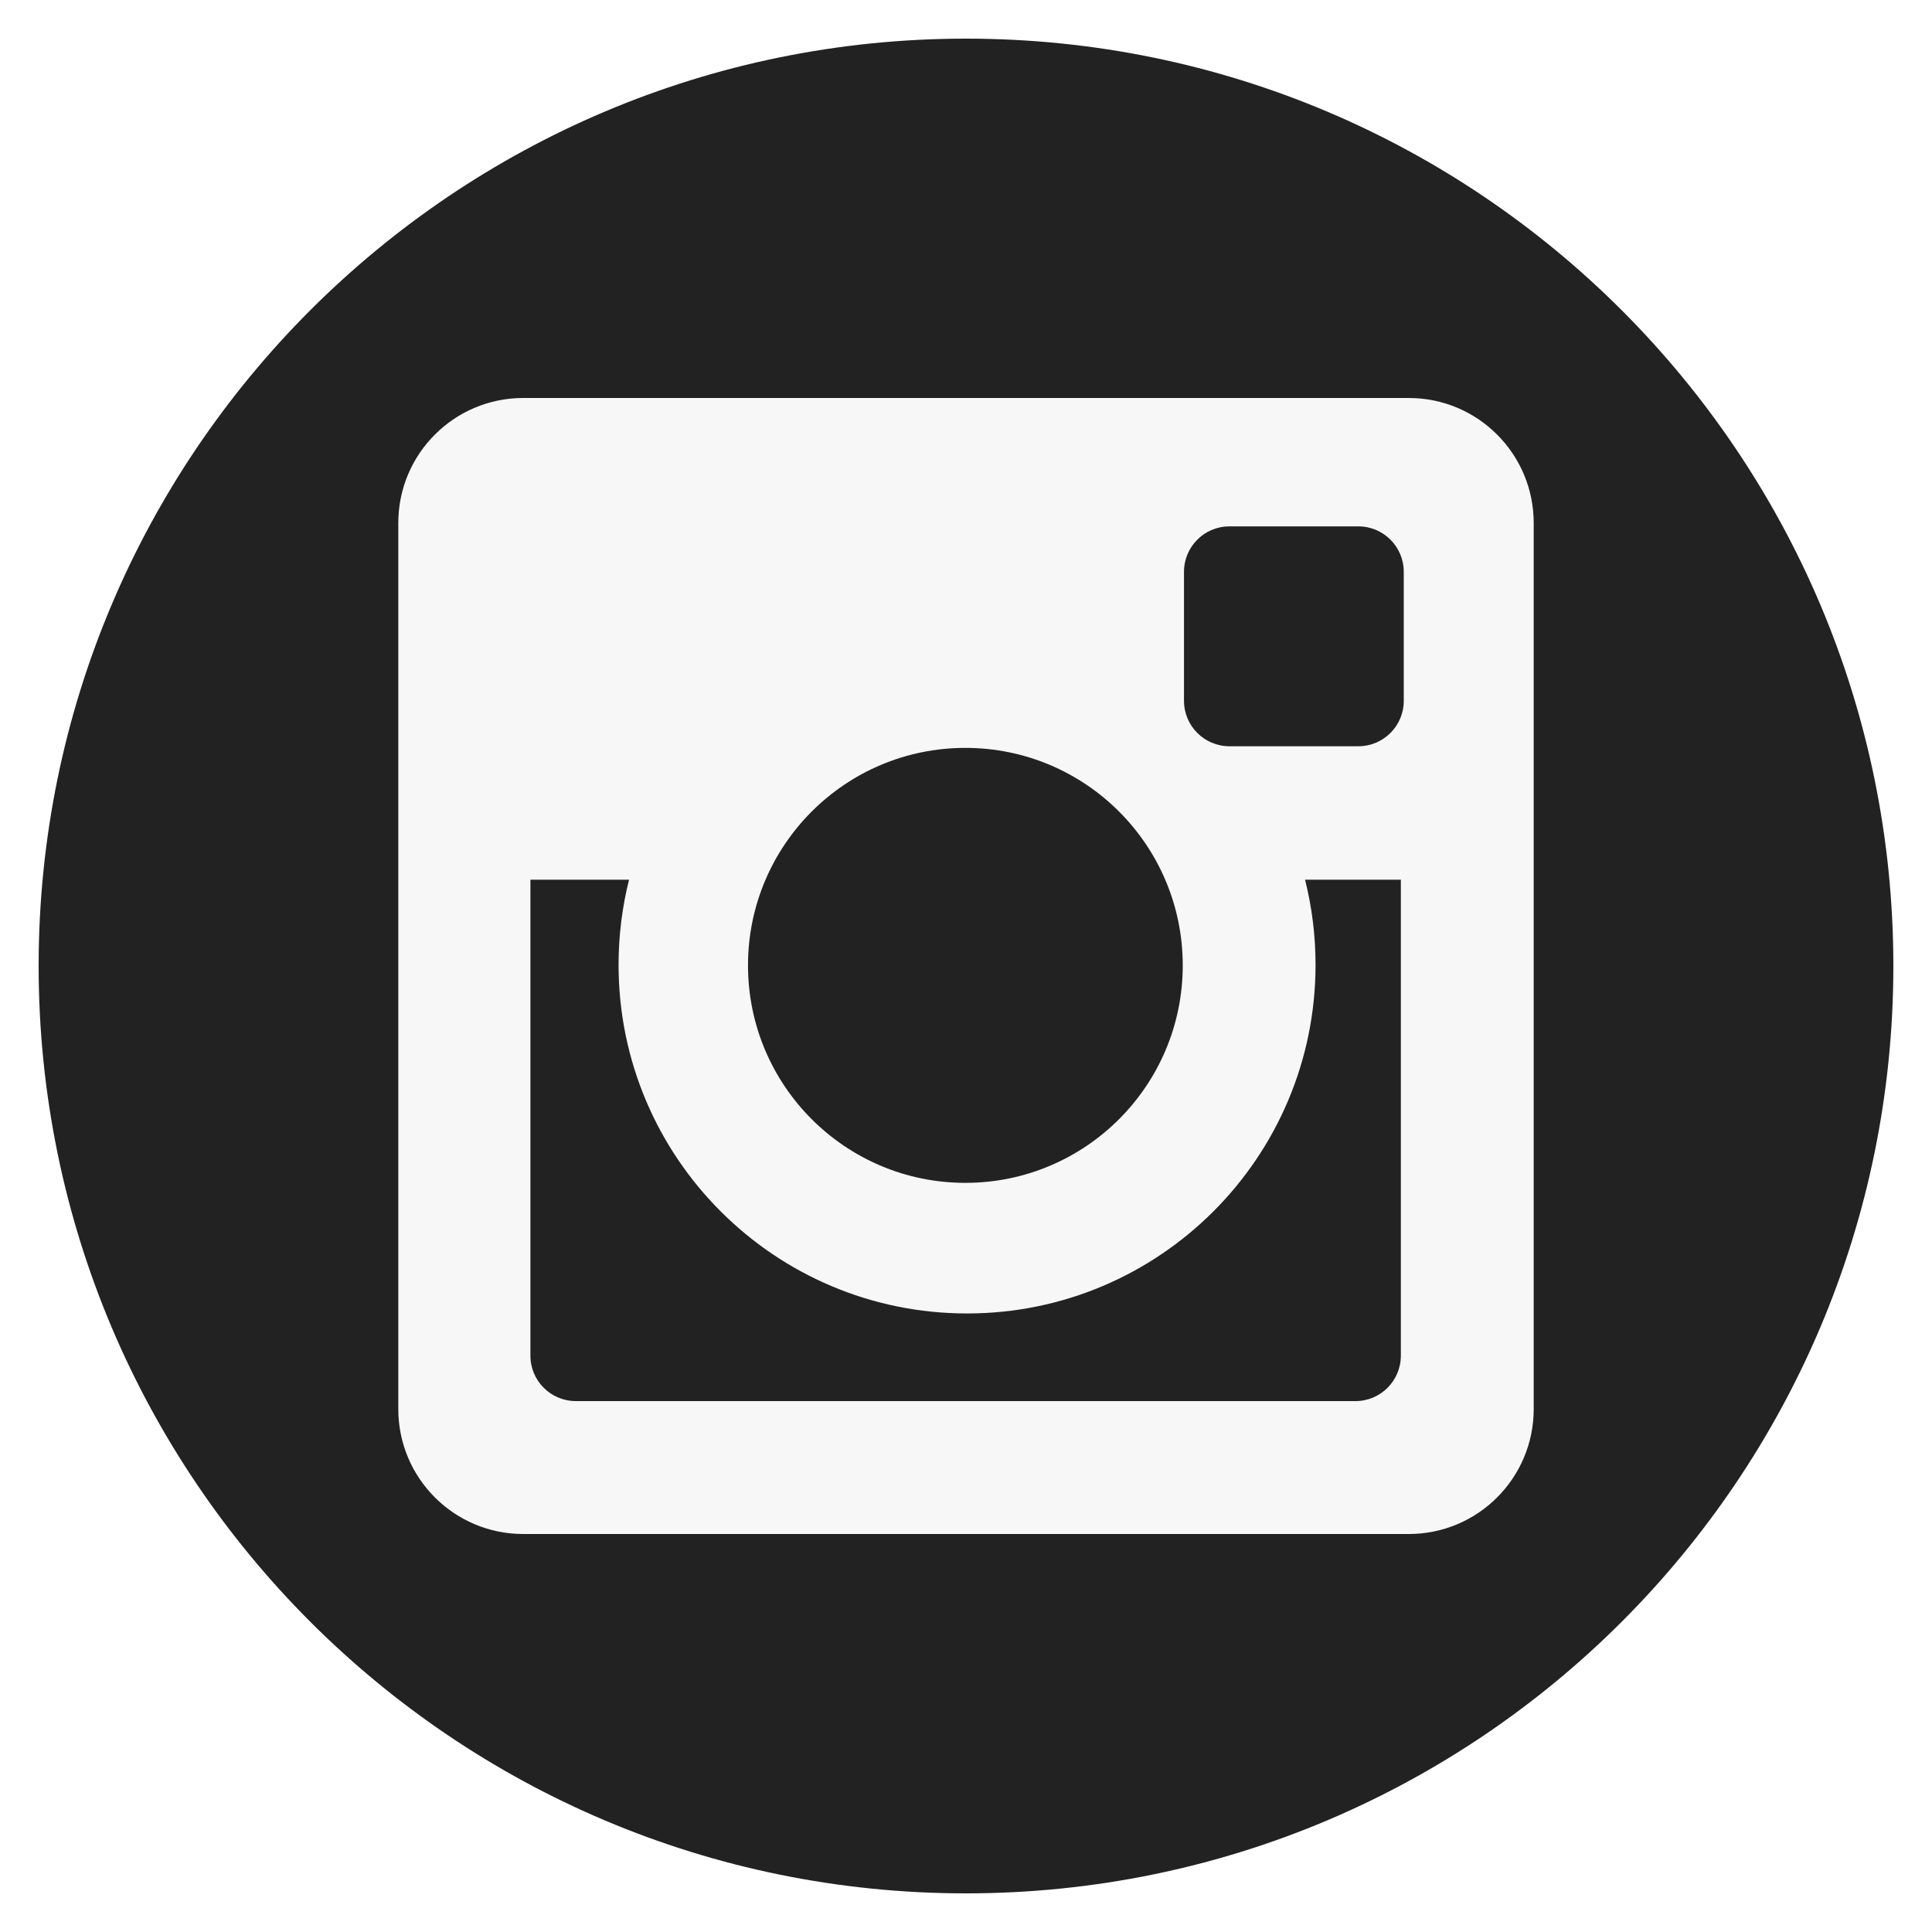
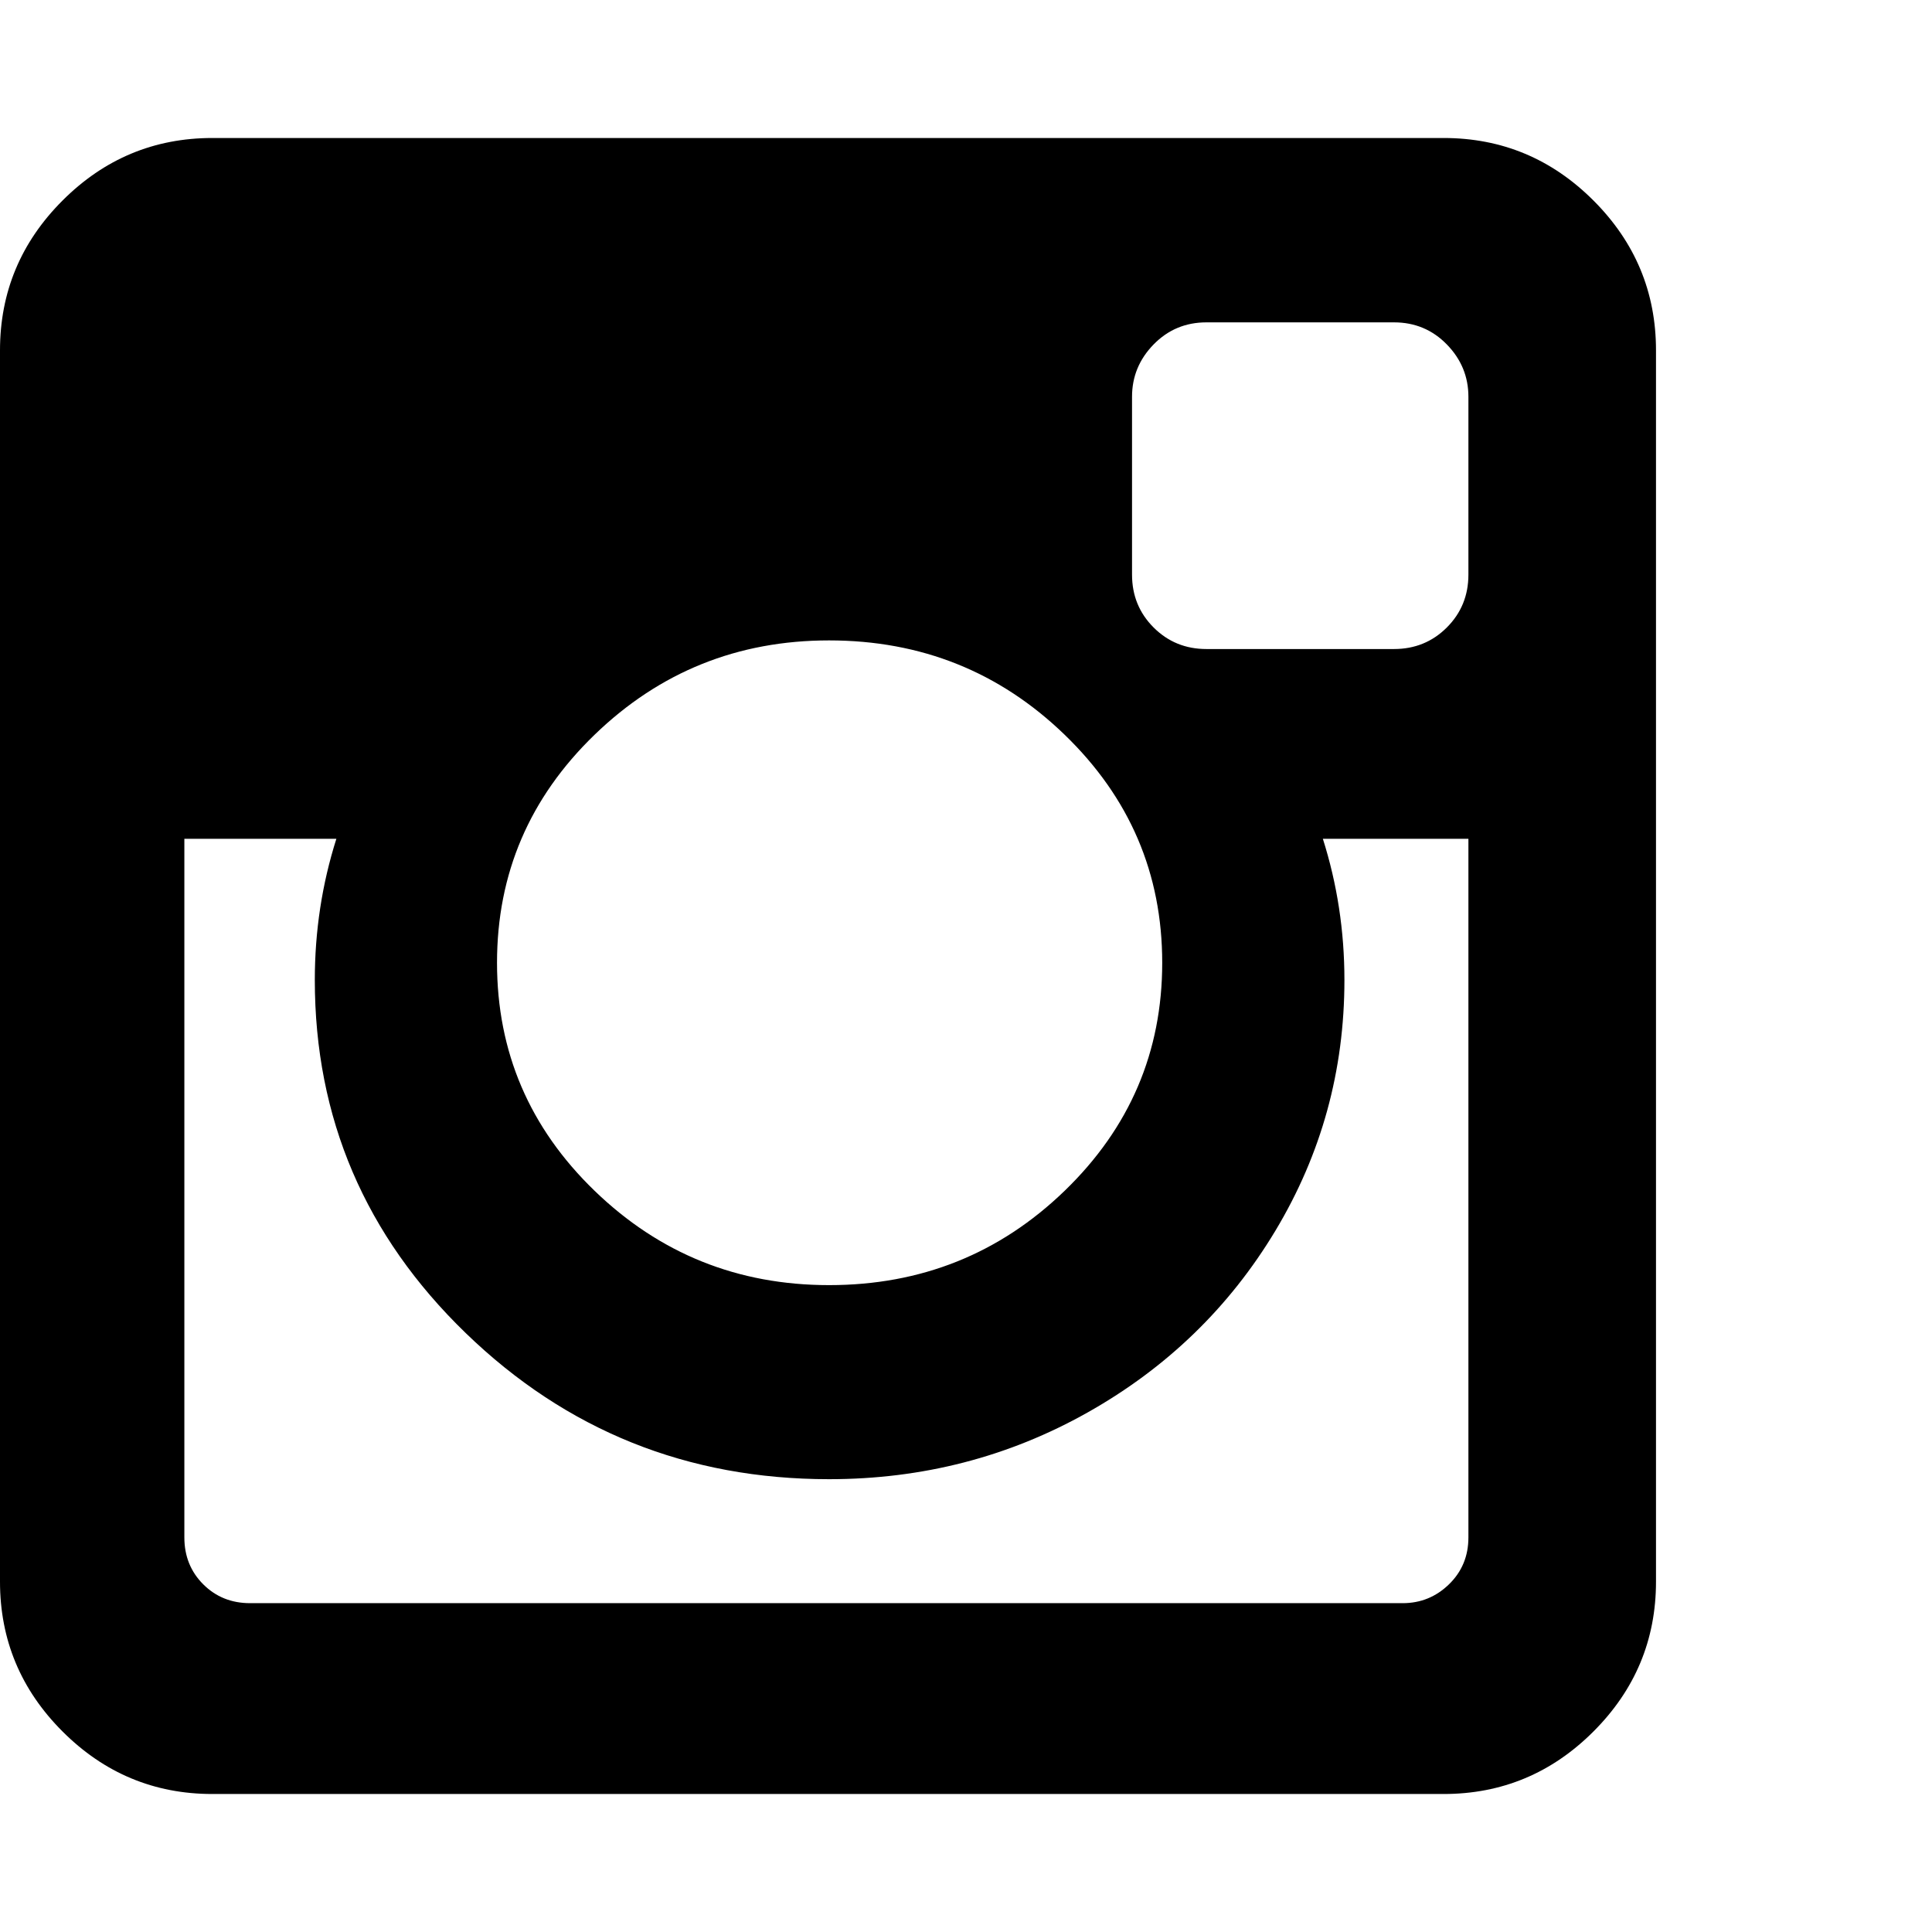
- <svg xmlns="http://www.w3.org/2000/svg" id="instagram" class="custom-icon" version="1.1" viewBox="0 0 100 100" style="height:100px;width:100px;">
-   <circle style="opacity: 1; fill: rgb(34, 34, 34);" class="outer-shape" cx="50" cy="50" r="48" />
-   <path class="inner-shape" style="opacity:1;fill:#f7f7f7;" transform="translate(20,20) scale(0.6)" d="M88.2,1H11.8C5.85,1,1.026,5.827,1.026,11.781V88.22C1.026,94.174,5.85,99,11.8,99H88.2c5.95,0,10.774-4.826,10.774-10.78 V11.781C98.973,5.827,94.149,1,88.2,1z M49.946,31.184c10.356,0,18.752,8.4,18.752,18.762c0,10.361-8.396,18.761-18.752,18.761 s-18.752-8.4-18.752-18.761S39.589,31.184,49.946,31.184z M87.513,83.615c0,2.165-1.753,3.919-3.917,3.919H16.341 c-2.164,0-3.917-1.755-3.917-3.919v-41.06h8.508c-0.589,2.35-0.904,4.807-0.904,7.34c0,16.612,13.459,30.079,30.063,30.079 s30.063-13.466,30.063-30.079c0-2.533-0.315-4.99-0.904-7.34h8.263L87.513,83.615L87.513,83.615z M87.764,27.124 c0,2.165-1.754,3.919-3.918,3.919H72.723c-2.164,0-3.917-1.755-3.917-3.919v-11.13c0-2.165,1.754-3.919,3.917-3.919h11.123 c2.165,0,3.918,1.755,3.918,3.919V27.124z" />
+ <svg xmlns="http://www.w3.org/2000/svg" version="1.1" width="448" height="448" viewBox="0 0 448 448">
+   <g id="icomoon-ignore">
+ </g>
+   <path d="M0 366.75v-285.5q0-20.25 14.5-34.75t34.75-14.5h285.5q20.25 0 34.75 14.5t14.5 34.75v285.5q0 20.25-14.5 34.75t-34.75 14.5h-285.5q-20.25 0-34.75-14.5t-14.5-34.75zM42.75 356.5q0 6.5 4.375 10.875t10.875 4.375h267.25q6.25 0 10.75-4.375t4.5-10.875v-162h-33.75q5 15.75 5 32.75 0 31.5-16 58.125t-43.5 42.125-60 15.5q-49.25 0-84.25-33.875t-35-81.875q0-17 5-32.75h-35.25v162zM115.25 223.25q0 31 22.625 52.875t54.375 21.875q32 0 54.625-21.875t22.625-52.875-22.625-52.875-54.625-21.875q-31.75 0-54.375 21.875t-22.625 52.875zM262.5 133.25q0 7.25 5 12.25t12.25 5h43.5q7.25 0 12.25-5t5-12.25v-41.25q0-7-5-12.125t-12.25-5.125h-43.5q-7.25 0-12.25 5.125t-5 12.125v41.25z" />
</svg>
